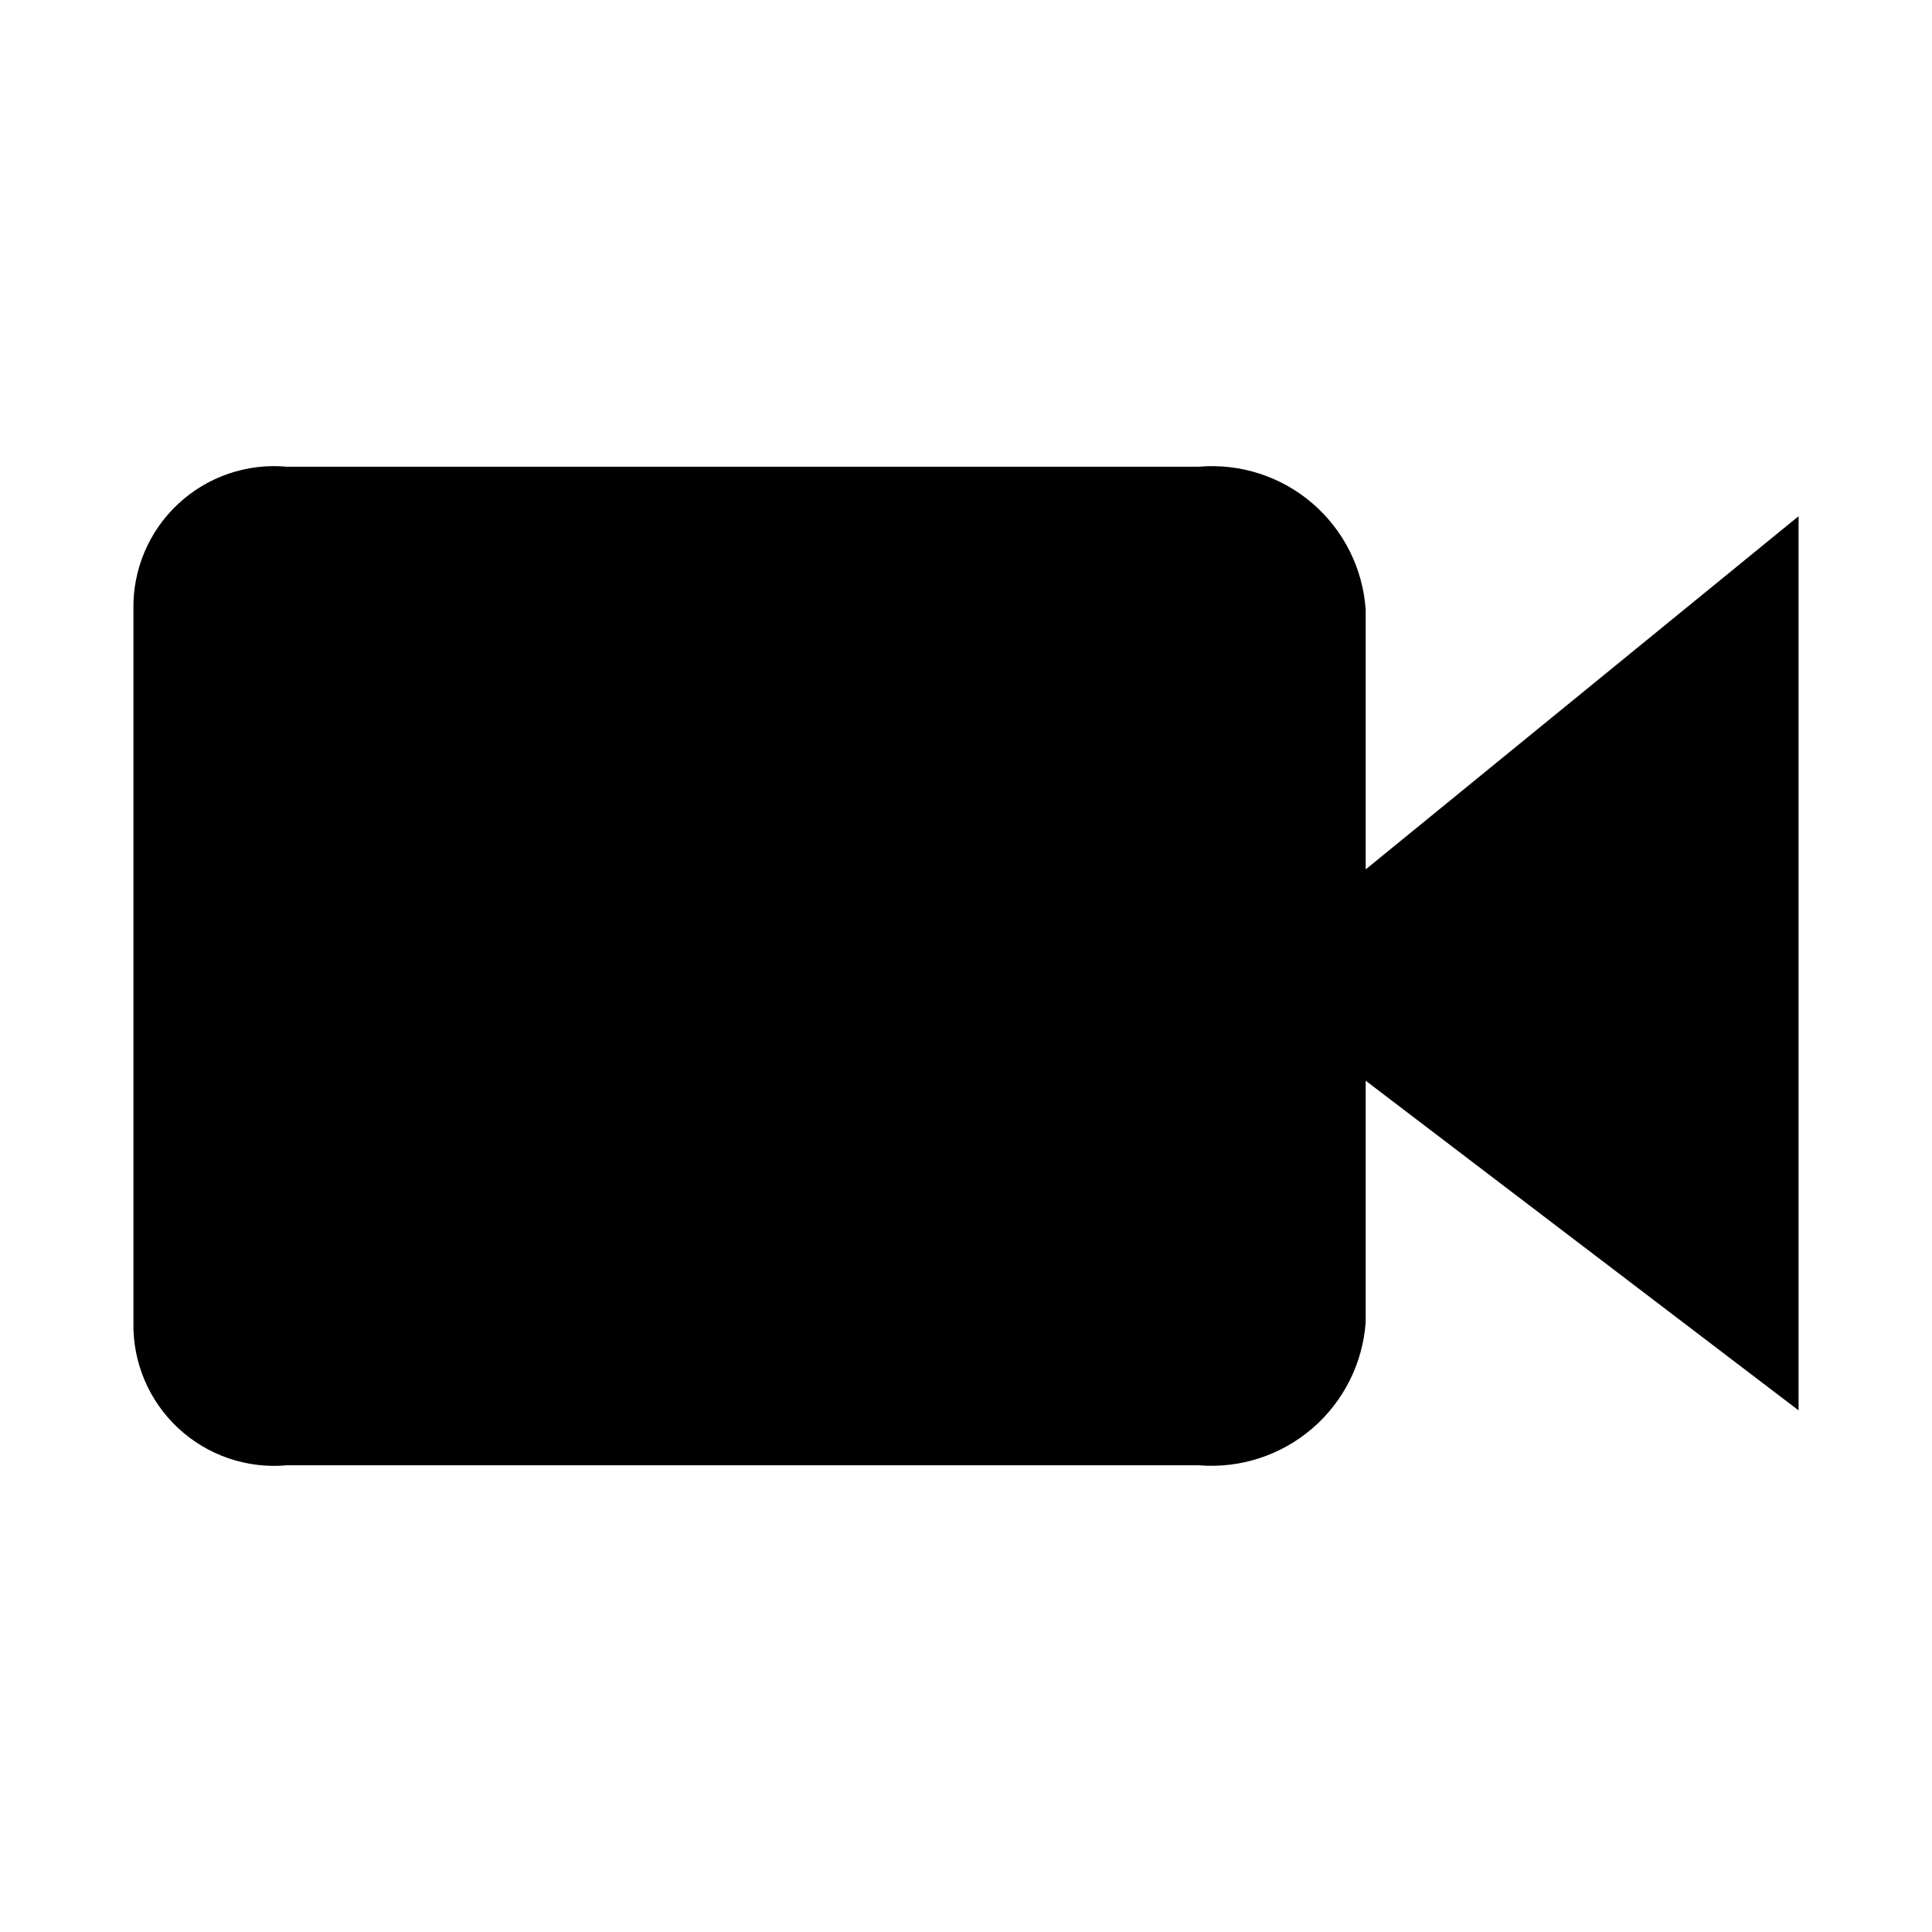
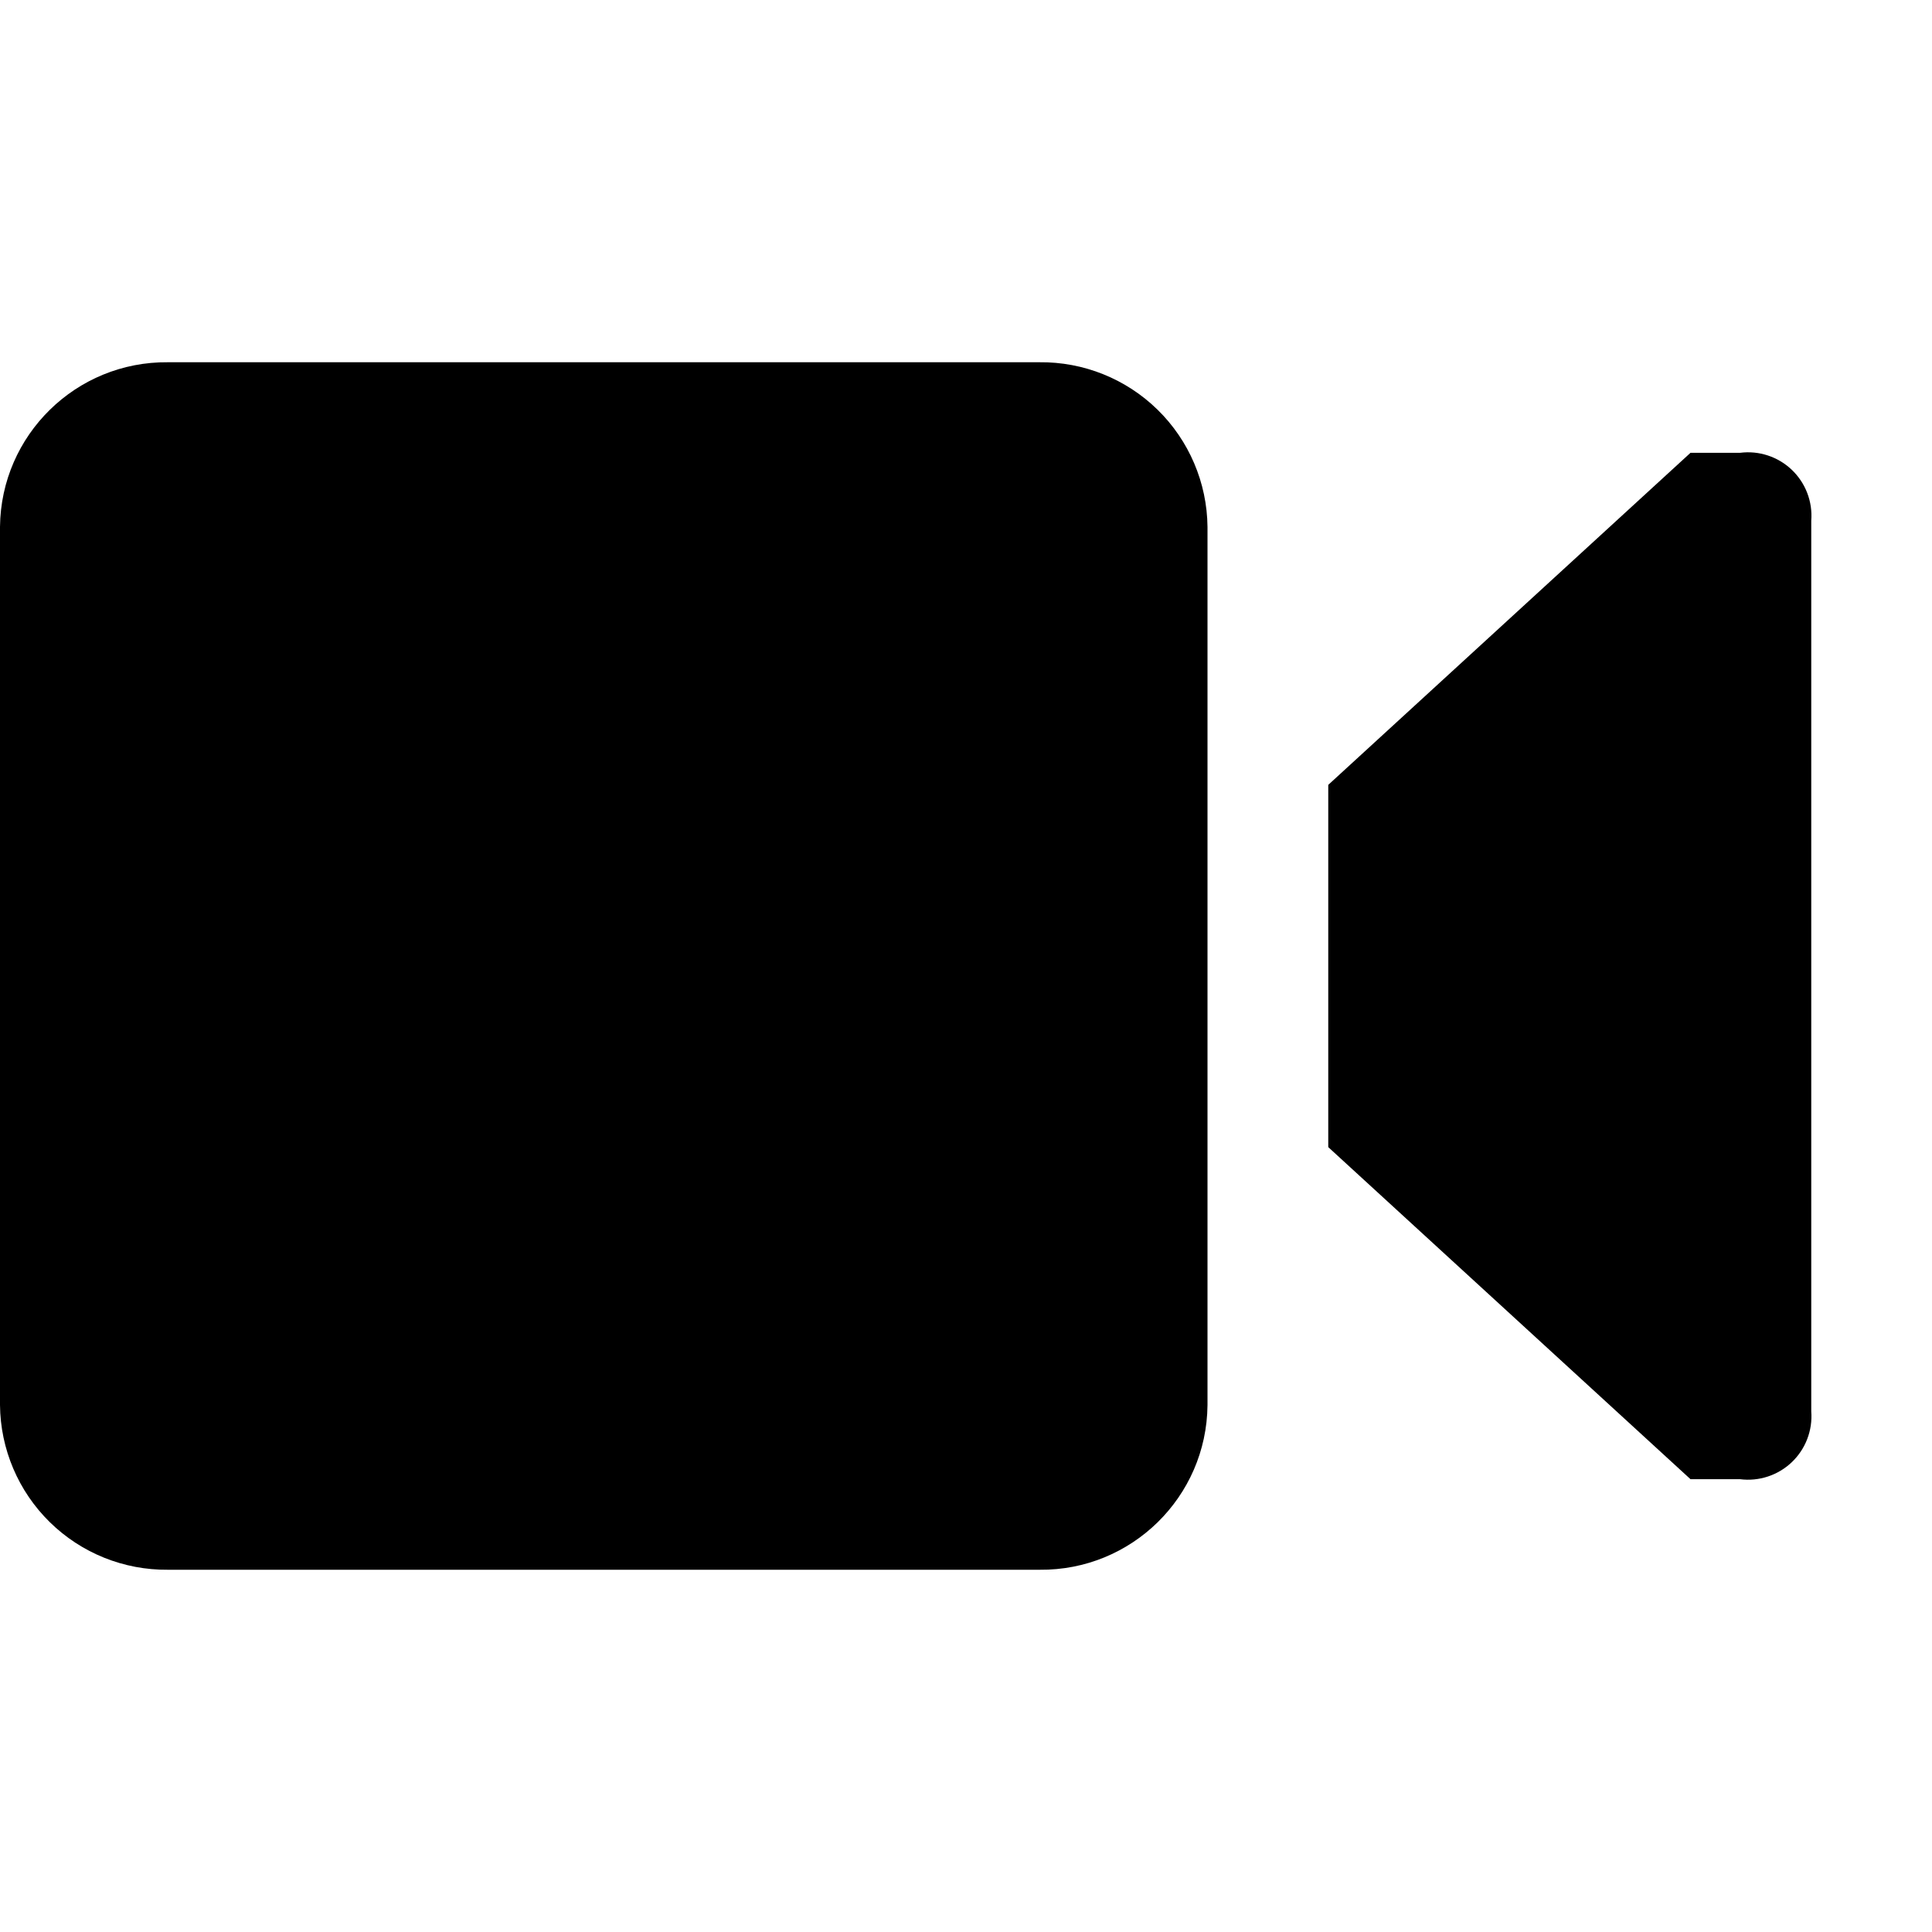
- <svg xmlns="http://www.w3.org/2000/svg" data-name="Layer 1" viewBox="0 0 32 32">
-   <path d="M22.62 14.4v-4.3a2.55 2.55 0 00-2.76-2.37H4.75a2.33 2.33 0 00-2.54 2.37v11.8a2.33 2.33 0 002.54 2.37h15.11a2.56 2.56 0 002.76-2.37v-4l7.17 5.46V8.55l-7.17 5.85z" />
+ <svg xmlns="http://www.w3.org/2000/svg" viewBox="0 0 16 16">
+   <path d="M8.607 3H1.391A1.377 1.377 0 000 4.363v7.272A1.377 1.377 0 001.391 13H8.61A1.376 1.376 0 0010 11.637V4.363A1.377 1.377 0 008.607 3zm5.8.75H14L11 6.5v3l3 2.75h.41a.525.525 0 00.59-.562V4.312a.525.525 0 00-.59-.562z" />
</svg>
